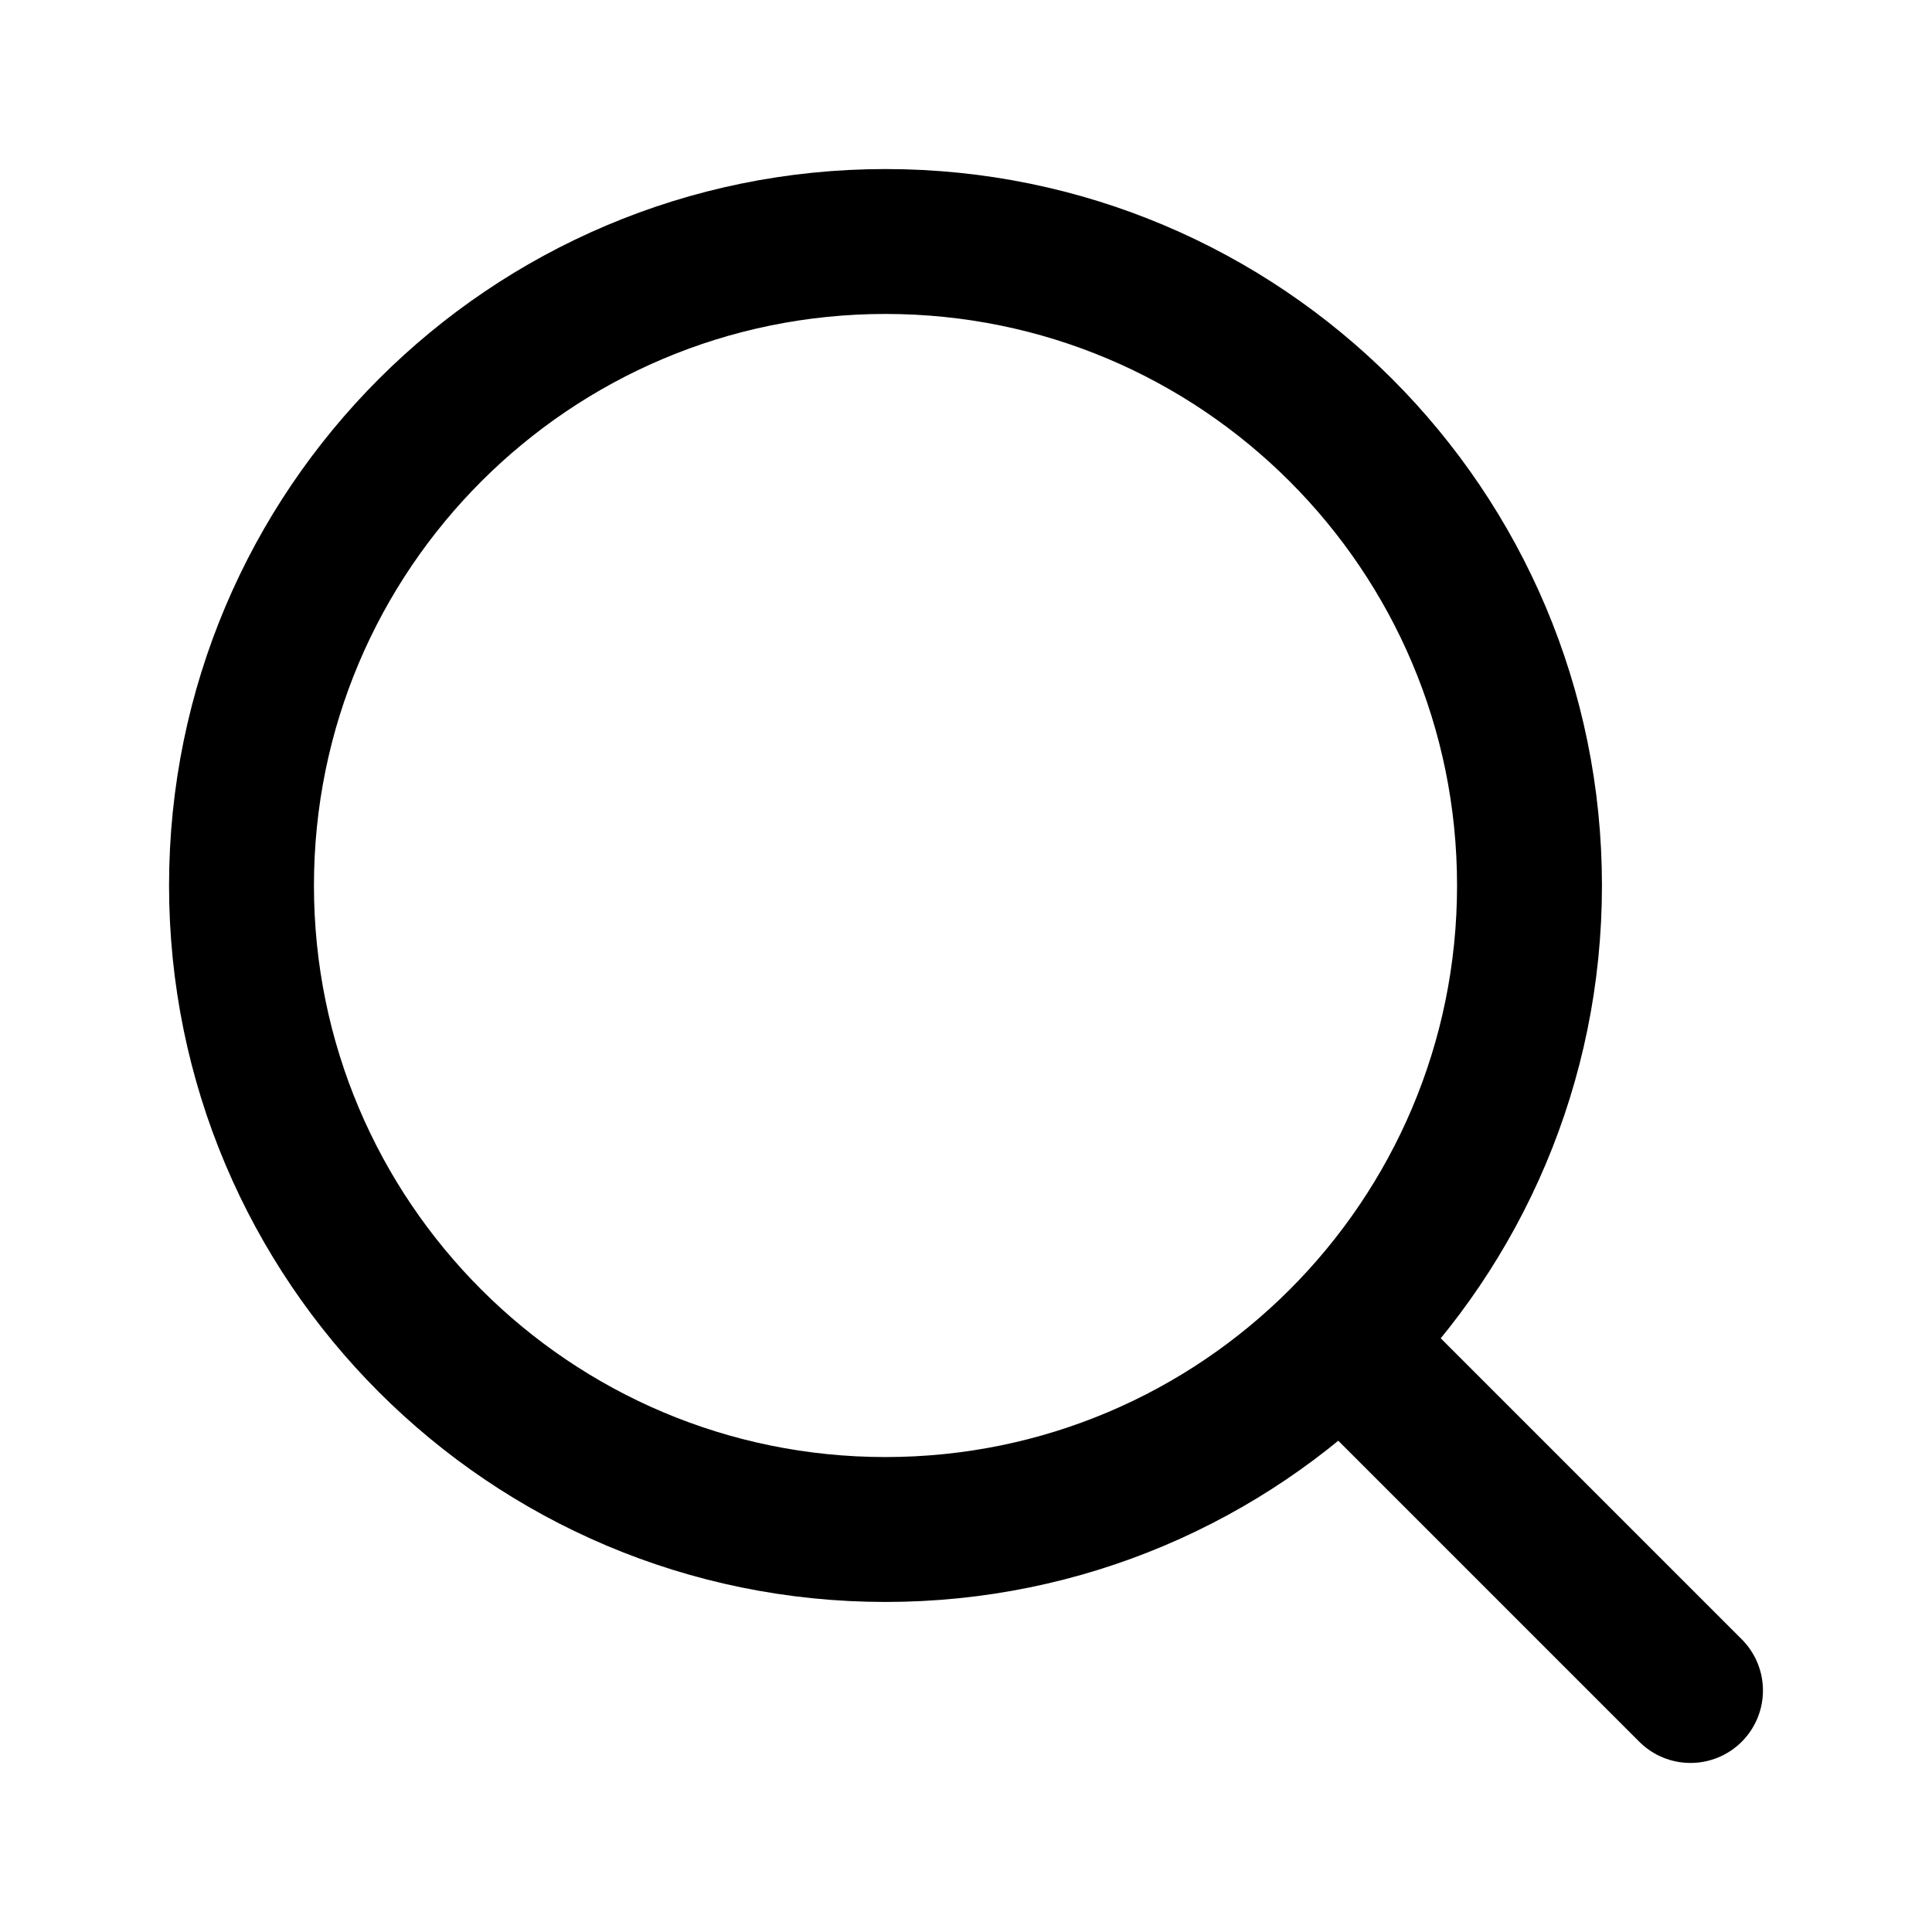
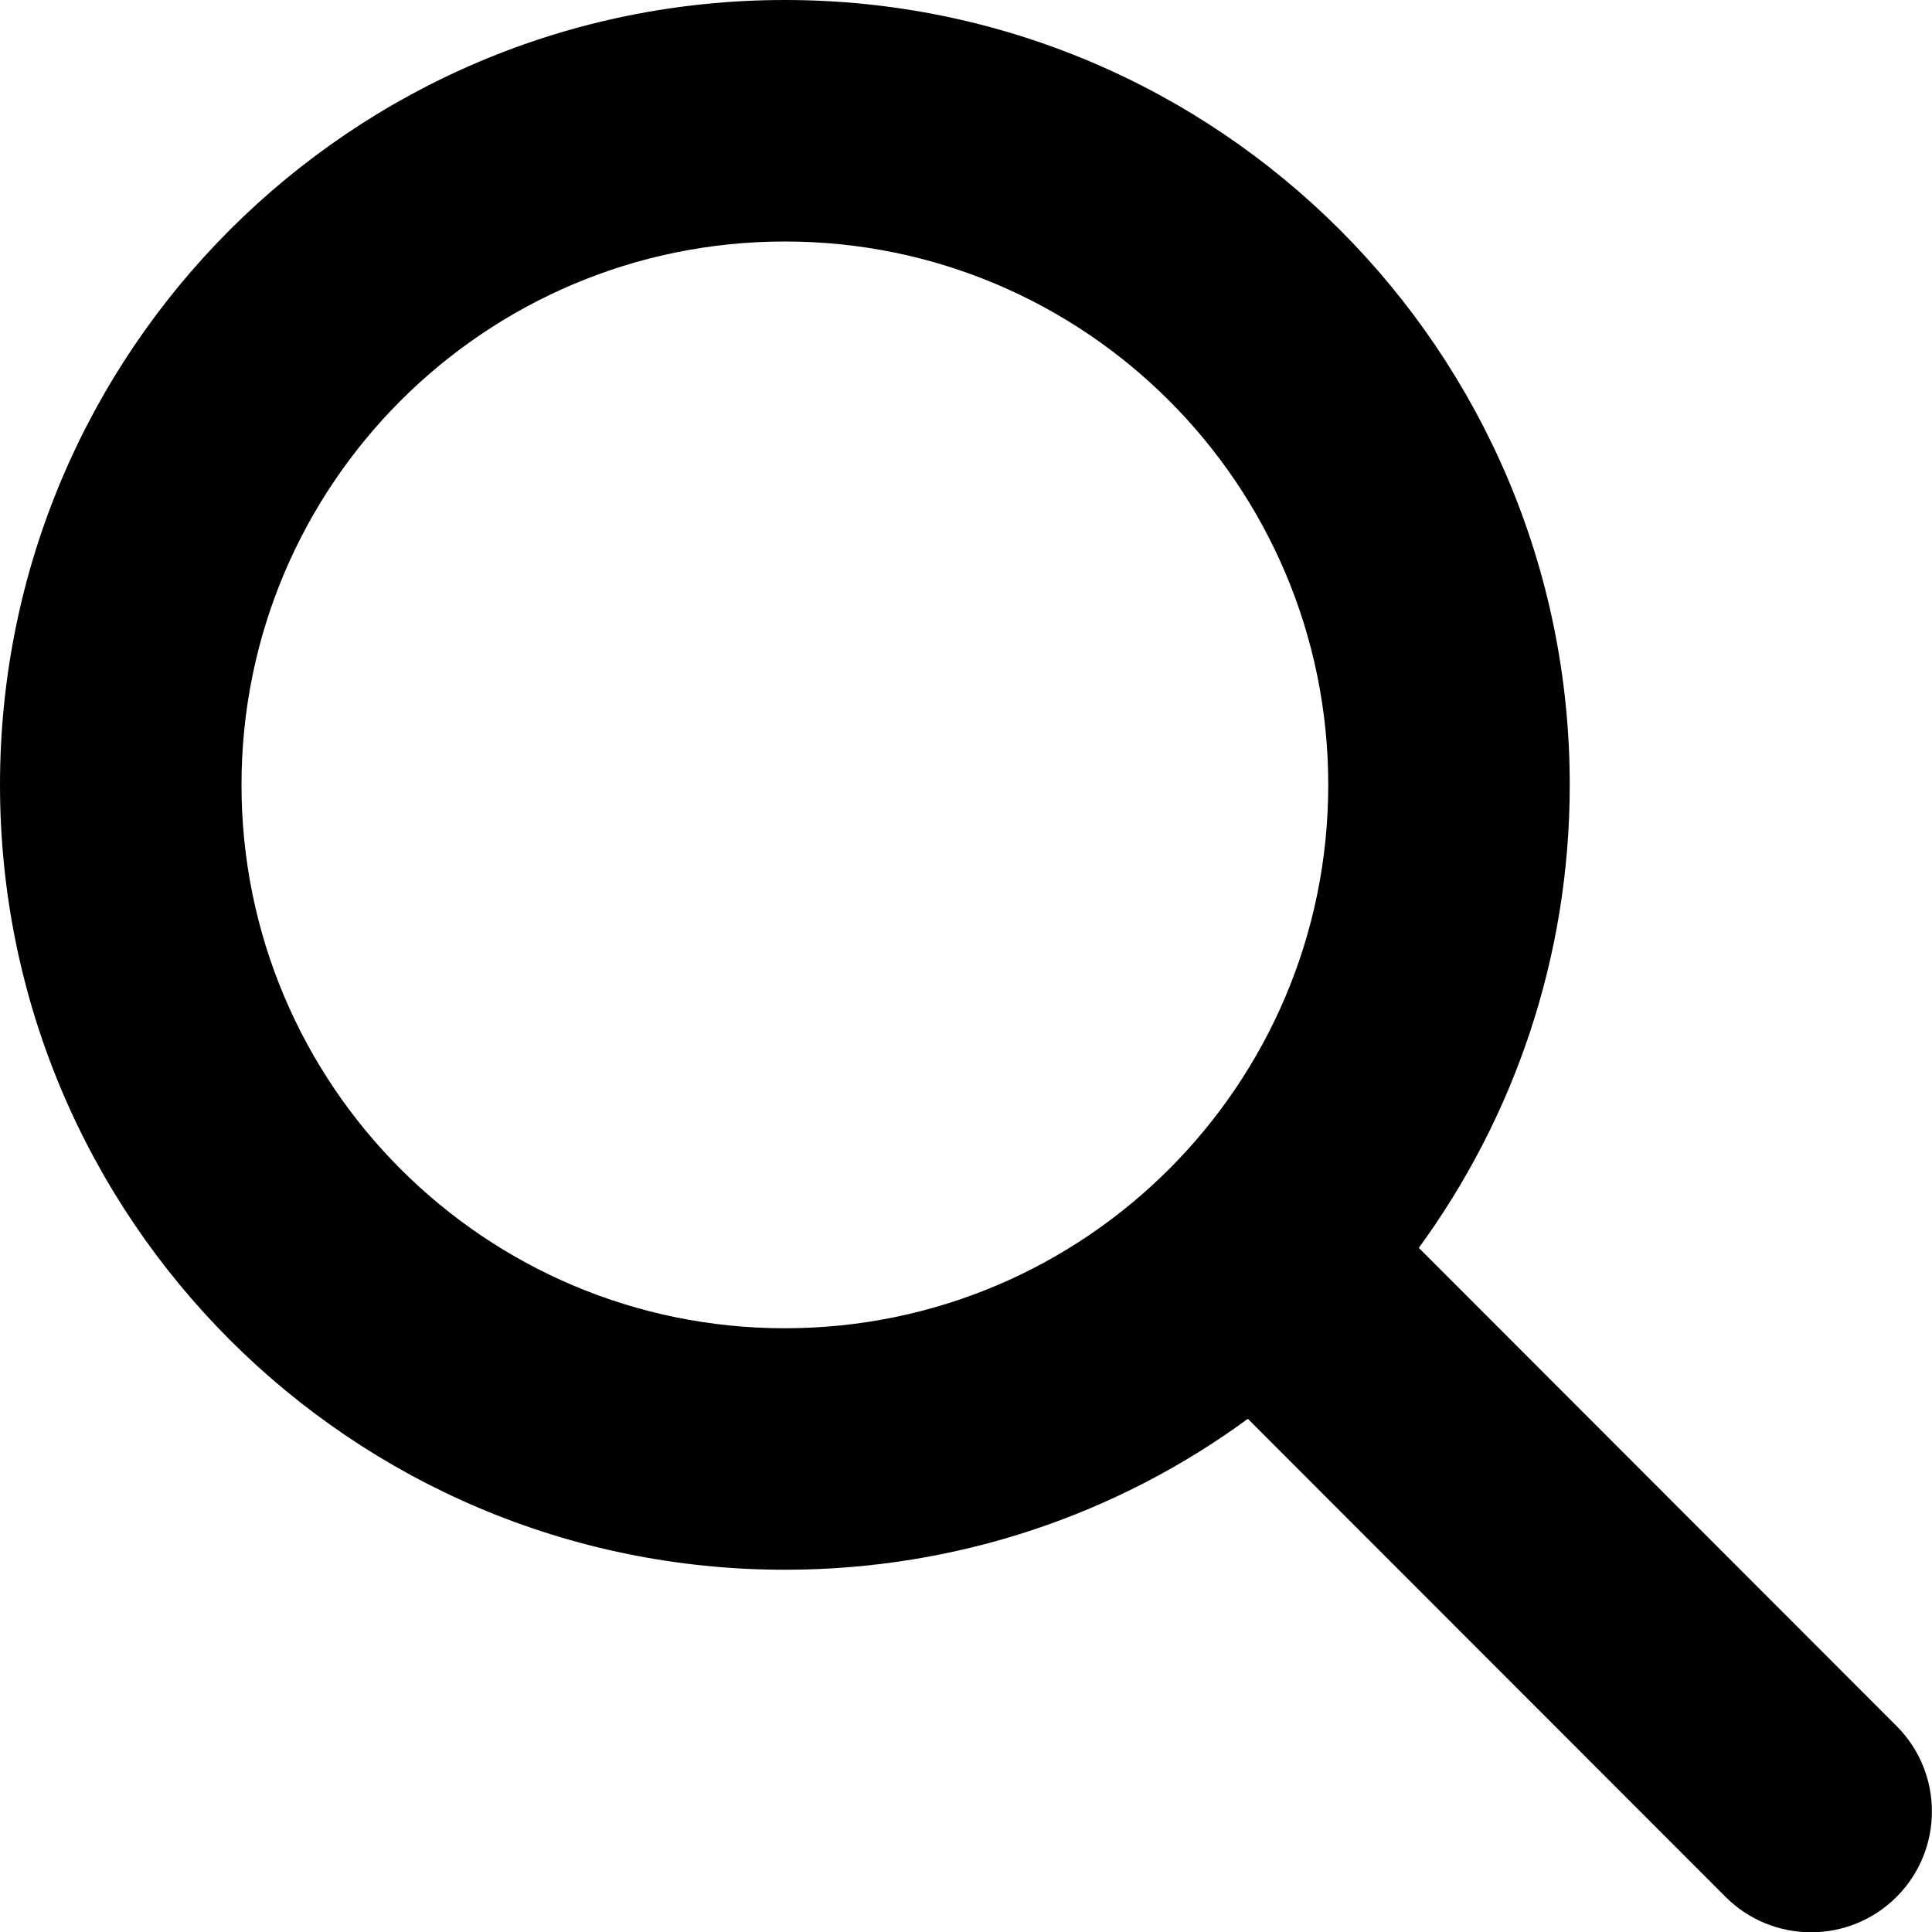
- <svg xmlns="http://www.w3.org/2000/svg" width="24" height="24" viewBox="0 0 24 24" fill="none" stroke="currentColor" stroke-width="1.8" stroke-linecap="round" stroke-linejoin="round">
-   <circle cx="11" cy="11" r="8" />
-   <path d="m21 21-4.3-4.3" />
+ <svg xmlns="http://www.w3.org/2000/svg" viewBox="0 0 512 512">
+   <path d="M416 208c0 45.9-14.9 88.3-40 122.7L502.6 457.4c12.5 12.5 12.5 32.8 0 45.3s-32.8 12.5-45.3 0L330.7 376c-34.4 25.2-76.8 40-122.7 40C93.1 416 0 322.9 0 208S93.1 0 208 0S416 93.1 416 208zM208 352a144 144 0 1 0 0-288 144 144 0 1 0 0 288z" />
</svg>
